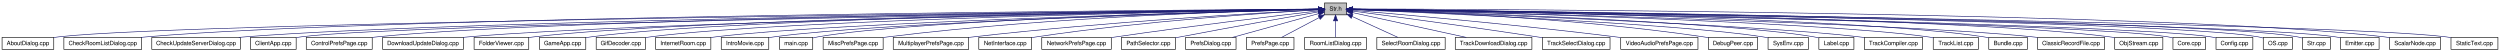
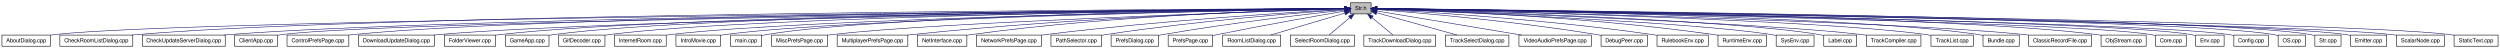
- <svg xmlns="http://www.w3.org/2000/svg" xmlns:xlink="http://www.w3.org/1999/xlink" width="4208pt" height="88pt" viewBox="0.00 0.00 4208.00 88.00">
+ <svg xmlns="http://www.w3.org/2000/svg" xmlns:xlink="http://www.w3.org/1999/xlink" width="4490pt" height="88pt" viewBox="0.00 0.00 4490.00 88.00">
  <g id="graph1" class="graph" transform="scale(1 1) rotate(0) translate(4 84)">
    <g id="node1" class="node">
-       <polygon fill="#bfbfbf" stroke="black" points="2225.5,-59 2225.5,-79 2262.5,-79 2262.5,-59 2225.5,-59" />
-       <text text-anchor="middle" x="2244" y="-66" font-family="FreeSans" font-size="10.00">Str.h</text>
+       <polygon fill="#bfbfbf" stroke="black" points="2421.5,-59 2421.5,-79 2458.5,-79 2458.5,-59 2421.5,-59" />
+       <text text-anchor="middle" x="2440" y="-66" font-family="FreeSans" font-size="10.00">Str.h</text>
    </g>
    <g id="node3" class="node">
      <a xlink:href="_about_dialog_8cpp.html" target="_top" xlink:title="AboutDialog.cpp">
        <polygon fill="none" stroke="black" points="-0.5,-1 -0.5,-21 86.5,-21 86.5,-1 -0.5,-1" />
        <text text-anchor="middle" x="43" y="-8" font-family="FreeSans" font-size="10.00">AboutDialog.cpp</text>
      </a>
    </g>
    <g id="edge2" class="edge">
-       <path fill="none" stroke="midnightblue" d="M2215.33,-68.697C1976.09,-66.129 315.085,-47.459 95,-22 92.25,-21.682 89.43,-21.287 86.596,-20.838" />
-       <polygon fill="midnightblue" stroke="midnightblue" points="2215.3,-72.197 2225.34,-68.804 2215.38,-65.198 2215.3,-72.197" />
+       <path fill="none" stroke="midnightblue" d="M2411.09,-68.751C2158.87,-66.537 335.915,-49.646 95,-22 92.25,-21.684 89.43,-21.292 86.595,-20.844" />
+       <polygon fill="midnightblue" stroke="midnightblue" points="2411.25,-72.253 2421.28,-68.84 2411.31,-65.253 2411.25,-72.253" />
    </g>
    <g id="node5" class="node">
      <a xlink:href="_check_room_list_dialog_8cpp.html" target="_top" xlink:title="CheckRoomListDialog.cpp">
        <polygon fill="none" stroke="black" points="103.5,-1 103.5,-21 234.5,-21 234.5,-1 103.5,-1" />
        <text text-anchor="middle" x="169" y="-8" font-family="FreeSans" font-size="10.00">CheckRoomListDialog.cpp</text>
      </a>
    </g>
    <g id="edge4" class="edge">
-       <path fill="none" stroke="midnightblue" d="M2215.15,-68.815C2000.58,-67.364 650.515,-56.938 243,-22 239.765,-21.723 236.456,-21.395 233.118,-21.028" />
-       <polygon fill="midnightblue" stroke="midnightblue" points="2215.28,-72.316 2225.3,-68.882 2215.32,-65.316 2215.28,-72.316" />
+       <path fill="none" stroke="midnightblue" d="M2411.18,-68.885C2185,-67.904 692.297,-60.047 243,-22 239.764,-21.726 236.455,-21.401 233.117,-21.037" />
+       <polygon fill="midnightblue" stroke="midnightblue" points="2411.25,-72.385 2421.26,-68.927 2411.28,-65.385 2411.25,-72.385" />
    </g>
    <g id="node7" class="node">
      <a xlink:href="_check_update_server_dialog_8cpp.html" target="_top" xlink:title="CheckUpdateServerDialog.cpp">
        <polygon fill="none" stroke="black" points="251.5,-1 251.5,-21 400.5,-21 400.5,-1 251.5,-1" />
        <text text-anchor="middle" x="326" y="-8" font-family="FreeSans" font-size="10.00">CheckUpdateServerDialog.cpp</text>
      </a>
    </g>
    <g id="edge6" class="edge">
-       <path fill="none" stroke="midnightblue" d="M2215.06,-68.681C2010.62,-66.362 781.397,-51.363 409,-22 405.377,-21.714 401.671,-21.38 397.931,-21.008" />
-       <polygon fill="midnightblue" stroke="midnightblue" points="2215.25,-72.183 2225.29,-68.796 2215.33,-65.183 2215.25,-72.183" />
+       <path fill="none" stroke="midnightblue" d="M2411.06,-68.763C2194.41,-66.924 823.11,-54.137 409,-22 405.377,-21.719 401.67,-21.388 397.93,-21.019" />
+       <polygon fill="midnightblue" stroke="midnightblue" points="2411.28,-72.265 2421.3,-68.849 2411.33,-65.265 2411.28,-72.265" />
    </g>
    <g id="node9" class="node">
      <a xlink:href="_client_app_8cpp.html" target="_top" xlink:title="ClientApp.cpp">
        <polygon fill="none" stroke="black" points="417.5,-1 417.5,-21 494.5,-21 494.5,-1 417.5,-1" />
        <text text-anchor="middle" x="456" y="-8" font-family="FreeSans" font-size="10.00">ClientApp.cpp</text>
      </a>
    </g>
    <g id="edge8" class="edge">
-       <path fill="none" stroke="midnightblue" d="M2215.44,-68.579C2003.56,-65.41 679.482,-44.794 503,-22 500.257,-21.646 497.441,-21.2 494.615,-20.692" />
-       <polygon fill="midnightblue" stroke="midnightblue" points="2215.42,-72.079 2225.47,-68.728 2215.53,-65.08 2215.42,-72.079" />
+       <path fill="none" stroke="midnightblue" d="M2411.43,-68.662C2186.23,-65.953 700.285,-47.207 503,-22 500.257,-21.649 497.44,-21.207 494.614,-20.701" />
+       <polygon fill="midnightblue" stroke="midnightblue" points="2411.43,-72.162 2421.47,-68.782 2411.52,-65.163 2411.43,-72.162" />
    </g>
    <g id="node11" class="node">
      <a xlink:href="_control_prefs_page_8cpp.html" target="_top" xlink:title="ControlPrefsPage.cpp">
        <polygon fill="none" stroke="black" points="511.5,-1 511.5,-21 622.5,-21 622.5,-1 511.5,-1" />
        <text text-anchor="middle" x="567" y="-8" font-family="FreeSans" font-size="10.00">ControlPrefsPage.cpp</text>
      </a>
    </g>
    <g id="edge10" class="edge">
-       <path fill="none" stroke="midnightblue" d="M2215.09,-68.716C2025.33,-66.767 955.727,-54.474 631,-22 628.195,-21.72 625.328,-21.389 622.438,-21.021" />
-       <polygon fill="midnightblue" stroke="midnightblue" points="2215.1,-72.216 2225.13,-68.818 2215.17,-65.216 2215.1,-72.216" />
+       <path fill="none" stroke="midnightblue" d="M2411.14,-68.821C2208.56,-67.482 997.301,-58.047 631,-22 628.195,-21.724 625.328,-21.397 622.437,-21.032" />
+       <polygon fill="midnightblue" stroke="midnightblue" points="2411.26,-72.322 2421.29,-68.887 2411.31,-65.322 2411.26,-72.322" />
    </g>
    <g id="node13" class="node">
      <a xlink:href="_download_update_dialog_8cpp.html" target="_top" xlink:title="DownloadUpdateDialog.cpp">
        <polygon fill="none" stroke="black" points="640,-1 640,-21 776,-21 776,-1 640,-1" />
        <text text-anchor="middle" x="708" y="-8" font-family="FreeSans" font-size="10.00">DownloadUpdateDialog.cpp</text>
      </a>
    </g>
    <g id="edge12" class="edge">
-       <path fill="none" stroke="midnightblue" d="M2214.85,-68.498C2035.28,-65.339 1077.42,-47.52 785,-22 781.771,-21.718 778.471,-21.393 775.142,-21.034" />
-       <polygon fill="midnightblue" stroke="midnightblue" points="2215.03,-72.001 2225.09,-68.677 2215.15,-65.003 2215.03,-72.001" />
+       <path fill="none" stroke="midnightblue" d="M2411.26,-68.631C2219.18,-66.097 1119.15,-50.52 785,-22 781.636,-21.713 778.195,-21.377 774.724,-21.005" />
+       <polygon fill="midnightblue" stroke="midnightblue" points="2411.36,-72.132 2421.41,-68.764 2411.46,-65.133 2411.36,-72.132" />
    </g>
    <g id="node15" class="node">
      <a xlink:href="_folder_viewer_8cpp.html" target="_top" xlink:title="FolderViewer.cpp">
        <polygon fill="none" stroke="black" points="794,-1 794,-21 886,-21 886,-1 794,-1" />
        <text text-anchor="middle" x="840" y="-8" font-family="FreeSans" font-size="10.00">FolderViewer.cpp</text>
      </a>
    </g>
    <g id="edge14" class="edge">
-       <path fill="none" stroke="midnightblue" d="M2214.91,-68.631C2043.49,-66.357 1163.48,-53.314 895,-22 892.098,-21.662 889.121,-21.251 886.127,-20.791" />
-       <polygon fill="midnightblue" stroke="midnightblue" points="2215.12,-72.134 2225.16,-68.765 2215.21,-65.134 2215.12,-72.134" />
+       <path fill="none" stroke="midnightblue" d="M2411.17,-68.781C2226.27,-67.277 1204.94,-57.457 895,-22 892.098,-21.668 889.12,-21.263 886.125,-20.806" />
+       <polygon fill="midnightblue" stroke="midnightblue" points="2411.41,-72.283 2421.44,-68.863 2411.47,-65.283 2411.41,-72.283" />
    </g>
    <g id="node17" class="node">
      <a xlink:href="_game_app_8cpp.html" target="_top" xlink:title="GameApp.cpp">
        <polygon fill="none" stroke="black" points="904,-1 904,-21 982,-21 982,-1 904,-1" />
        <text text-anchor="middle" x="943" y="-8" font-family="FreeSans" font-size="10.00">GameApp.cpp</text>
      </a>
    </g>
    <g id="edge16" class="edge">
-       <path fill="none" stroke="midnightblue" d="M2214.94,-68.651C2050.85,-66.571 1238.88,-54.757 991,-22 988.118,-21.619 985.155,-21.145 982.184,-20.61" />
-       <polygon fill="midnightblue" stroke="midnightblue" points="2215.16,-72.154 2225.21,-68.779 2215.25,-65.155 2215.16,-72.154" />
+       <path fill="none" stroke="midnightblue" d="M2411.01,-68.822C2232.46,-67.61 1280.11,-59.459 991,-22 988.117,-21.627 985.154,-21.158 982.181,-20.627" />
+       <polygon fill="midnightblue" stroke="midnightblue" points="2411.17,-72.323 2421.2,-68.889 2411.22,-65.323 2411.17,-72.323" />
    </g>
    <g id="node19" class="node">
      <a xlink:href="_gif_decoder_8cpp.html" target="_top" xlink:title="GifDecoder.cpp">
        <polygon fill="none" stroke="black" points="999.5,-1 999.5,-21 1082.5,-21 1082.5,-1 999.5,-1" />
        <text text-anchor="middle" x="1041" y="-8" font-family="FreeSans" font-size="10.00">GifDecoder.cpp</text>
      </a>
    </g>
    <g id="edge18" class="edge">
-       <path fill="none" stroke="midnightblue" d="M2215.33,-68.515C2060.04,-65.786 1318.25,-51.398 1091,-22 1088.27,-21.646 1085.46,-21.217 1082.65,-20.736" />
-       <polygon fill="midnightblue" stroke="midnightblue" points="2215.43,-72.017 2225.49,-68.692 2215.55,-65.018 2215.43,-72.017" />
+       <path fill="none" stroke="midnightblue" d="M2410.9,-68.706C2239.43,-66.866 1359.17,-55.884 1091,-22 1088.27,-21.655 1085.46,-21.232 1082.64,-20.755" />
+       <polygon fill="midnightblue" stroke="midnightblue" points="2411.12,-72.209 2421.16,-68.814 2411.19,-65.209 2411.12,-72.209" />
    </g>
    <g id="node21" class="node">
      <a xlink:href="_internet_room_8cpp.html" target="_top" xlink:title="InternetRoom.cpp">
        <polygon fill="none" stroke="black" points="1099.5,-1 1099.5,-21 1192.5,-21 1192.5,-1 1099.5,-1" />
        <text text-anchor="middle" x="1146" y="-8" font-family="FreeSans" font-size="10.00">InternetRoom.cpp</text>
      </a>
    </g>
    <g id="edge20" class="edge">
-       <path fill="none" stroke="midnightblue" d="M2214.9,-68.289C2067.84,-64.604 1405.3,-46.886 1201,-22 1198.29,-21.67 1195.52,-21.281 1192.73,-20.849" />
-       <polygon fill="midnightblue" stroke="midnightblue" points="2215.25,-71.799 2225.33,-68.548 2215.42,-64.801 2215.25,-71.799" />
+       <path fill="none" stroke="midnightblue" d="M2411.28,-68.533C2249.1,-65.805 1446.54,-51.023 1201,-22 1198.29,-21.68 1195.52,-21.298 1192.73,-20.872" />
+       <polygon fill="midnightblue" stroke="midnightblue" points="2411.37,-72.035 2421.43,-68.702 2411.49,-65.036 2411.37,-72.035" />
    </g>
    <g id="node23" class="node">
      <a xlink:href="_intro_movie_8cpp.html" target="_top" xlink:title="IntroMovie.cpp">
        <polygon fill="none" stroke="black" points="1210,-1 1210,-21 1290,-21 1290,-1 1210,-1" />
        <text text-anchor="middle" x="1250" y="-8" font-family="FreeSans" font-size="10.00">IntroMovie.cpp</text>
      </a>
    </g>
    <g id="edge22" class="edge">
-       <path fill="none" stroke="midnightblue" d="M2215.03,-68.228C2076.7,-64.441 1482.63,-46.991 1299,-22 1296.06,-21.6 1293.04,-21.113 1290.01,-20.568" />
-       <polygon fill="midnightblue" stroke="midnightblue" points="2215.15,-71.733 2225.24,-68.506 2215.34,-64.735 2215.15,-71.733" />
+       <path fill="none" stroke="midnightblue" d="M2411.14,-68.514C2256.38,-65.803 1523.58,-51.59 1299,-22 1296.06,-21.613 1293.04,-21.134 1290.01,-20.596" />
+       <polygon fill="midnightblue" stroke="midnightblue" points="2411.2,-72.016 2421.26,-68.69 2411.33,-65.017 2411.2,-72.016" />
    </g>
    <g id="node25" class="node">
      <a xlink:href="main_8cpp.html" target="_top" xlink:title="main.cpp">
        <polygon fill="none" stroke="black" points="1308,-1 1308,-21 1364,-21 1364,-1 1308,-1" />
        <text text-anchor="middle" x="1336" y="-8" font-family="FreeSans" font-size="10.00">main.cpp</text>
      </a>
    </g>
    <g id="edge24" class="edge">
-       <path fill="none" stroke="midnightblue" d="M2215.19,-68.355C2083.77,-65.274 1540.45,-50.992 1373,-22 1370.09,-21.497 1367.09,-20.842 1364.12,-20.102" />
-       <polygon fill="midnightblue" stroke="midnightblue" points="2215.2,-71.856 2225.28,-68.588 2215.36,-64.858 2215.2,-71.856" />
+       <path fill="none" stroke="midnightblue" d="M2411.11,-68.683C2262.29,-66.906 1581.05,-56.964 1373,-22 1370.09,-21.511 1367.09,-20.866 1364.11,-20.131" />
+       <polygon fill="midnightblue" stroke="midnightblue" points="2411.23,-72.185 2421.27,-68.802 2411.31,-65.185 2411.23,-72.185" />
    </g>
    <g id="node27" class="node">
      <a xlink:href="_misc_prefs_page_8cpp.html" target="_top" xlink:title="MiscPrefsPage.cpp">
        <polygon fill="none" stroke="black" points="1381.5,-1 1381.5,-21 1482.5,-21 1482.5,-1 1381.5,-1" />
        <text text-anchor="middle" x="1432" y="-8" font-family="FreeSans" font-size="10.00">MiscPrefsPage.cpp</text>
      </a>
    </g>
    <g id="edge26" class="edge">
-       <path fill="none" stroke="midnightblue" d="M2215.03,-68.463C2114.52,-66.328 1771.65,-56.79 1491,-22 1488.31,-21.667 1485.56,-21.288 1482.79,-20.876" />
-       <polygon fill="midnightblue" stroke="midnightblue" points="2215.22,-71.967 2225.29,-68.672 2215.37,-64.969 2215.22,-71.967" />
+       <path fill="none" stroke="midnightblue" d="M2410.92,-68.09C2272.09,-63.662 1675.84,-43.707 1491,-22 1488.31,-21.684 1485.56,-21.319 1482.78,-20.918" />
+       <polygon fill="midnightblue" stroke="midnightblue" points="2411.07,-71.596 2421.18,-68.415 2411.29,-64.6 2411.07,-71.596" />
    </g>
    <g id="node29" class="node">
      <a xlink:href="_multiplayer_prefs_page_8cpp.html" target="_top" xlink:title="MultiplayerPrefsPage.cpp">
        <polygon fill="none" stroke="black" points="1499.5,-1 1499.5,-21 1626.5,-21 1626.5,-1 1499.5,-1" />
        <text text-anchor="middle" x="1563" y="-8" font-family="FreeSans" font-size="10.00">MultiplayerPrefsPage.cpp</text>
      </a>
    </g>
    <g id="edge28" class="edge">
-       <path fill="none" stroke="midnightblue" d="M2215.04,-67.534C2127.42,-62.933 1857.52,-47.548 1635,-22 1632.24,-21.683 1629.42,-21.339 1626.57,-20.975" />
-       <polygon fill="midnightblue" stroke="midnightblue" points="2215.09,-71.041 2225.26,-68.065 2215.46,-64.051 2215.09,-71.041" />
+       <path fill="none" stroke="midnightblue" d="M2411.13,-68.288C2306.51,-65.501 1937.55,-53.873 1635,-22 1632.23,-21.709 1629.41,-21.386 1626.56,-21.04" />
+       <polygon fill="midnightblue" stroke="midnightblue" points="2411.14,-71.789 2421.23,-68.551 2411.32,-64.792 2411.14,-71.789" />
    </g>
    <g id="node31" class="node">
      <a xlink:href="_net_interface_8cpp.html" target="_top" xlink:title="NetInterface.cpp">
        <polygon fill="none" stroke="black" points="1643.5,-1 1643.5,-21 1732.5,-21 1732.5,-1 1643.5,-1" />
        <text text-anchor="middle" x="1688" y="-8" font-family="FreeSans" font-size="10.00">NetInterface.cpp</text>
      </a>
    </g>
    <g id="edge30" class="edge">
-       <path fill="none" stroke="midnightblue" d="M2214.78,-67.412C2137.24,-62.952 1919.98,-48.85 1741,-22 1738.3,-21.596 1735.54,-21.142 1732.76,-20.655" />
-       <polygon fill="midnightblue" stroke="midnightblue" points="2215,-70.93 2225.18,-68.001 2215.4,-63.941 2215,-70.93" />
+       <path fill="none" stroke="midnightblue" d="M2411.2,-68.481C2315.5,-66.454 1999.47,-57.341 1741,-22 1738.3,-21.631 1735.53,-21.204 1732.74,-20.738" />
+       <polygon fill="midnightblue" stroke="midnightblue" points="2411.2,-71.982 2421.27,-68.685 2411.35,-64.983 2411.2,-71.982" />
    </g>
    <g id="node33" class="node">
      <a xlink:href="_network_prefs_page_8cpp.html" target="_top" xlink:title="NetworkPrefsPage.cpp">
        <polygon fill="none" stroke="black" points="1749.5,-1 1749.5,-21 1866.5,-21 1866.5,-1 1749.5,-1" />
        <text text-anchor="middle" x="1808" y="-8" font-family="FreeSans" font-size="10.00">NetworkPrefsPage.cpp</text>
      </a>
    </g>
    <g id="edge32" class="edge">
-       <path fill="none" stroke="midnightblue" d="M2214.9,-65.655C2152.51,-58.404 2001.3,-40.405 1875,-22 1872.32,-21.609 1869.58,-21.2 1866.81,-20.778" />
-       <polygon fill="midnightblue" stroke="midnightblue" points="2214.81,-69.168 2225.15,-66.842 2215.62,-62.215 2214.81,-69.168" />
+       <path fill="none" stroke="midnightblue" d="M2411.21,-67.419C2327.95,-62.67 2079.74,-47.282 1875,-22 1872.31,-21.668 1869.56,-21.306 1866.79,-20.924" />
+       <polygon fill="midnightblue" stroke="midnightblue" points="2411.23,-70.925 2421.41,-67.994 2411.62,-63.936 2411.23,-70.925" />
    </g>
    <g id="node35" class="node">
      <a xlink:href="_path_selector_8cpp.html" target="_top" xlink:title="PathSelector.cpp">
        <polygon fill="none" stroke="black" points="1883.5,-1 1883.5,-21 1974.5,-21 1974.5,-1 1883.5,-1" />
        <text text-anchor="middle" x="1929" y="-8" font-family="FreeSans" font-size="10.00">PathSelector.cpp</text>
      </a>
    </g>
    <g id="edge34" class="edge">
-       <path fill="none" stroke="midnightblue" d="M2215.31,-64.053C2167.21,-55.711 2067.28,-38.171 1983,-22 1980.28,-21.477 1977.47,-20.932 1974.65,-20.375" />
-       <polygon fill="midnightblue" stroke="midnightblue" points="2214.85,-67.526 2225.3,-65.783 2216.04,-60.629 2214.85,-67.526" />
+       <path fill="none" stroke="midnightblue" d="M2411.03,-67.016C2338.59,-61.84 2143.86,-46.594 1983,-22 1980.26,-21.581 1977.44,-21.115 1974.61,-20.619" />
+       <polygon fill="midnightblue" stroke="midnightblue" points="2410.98,-70.521 2421.2,-67.734 2411.47,-63.538 2410.98,-70.521" />
    </g>
    <g id="node37" class="node">
      <a xlink:href="_prefs_dialog_8cpp.html" target="_top" xlink:title="PrefsDialog.cpp">
        <polygon fill="none" stroke="black" points="1991.5,-1 1991.5,-21 2076.5,-21 2076.5,-1 1991.5,-1" />
        <text text-anchor="middle" x="2034" y="-8" font-family="FreeSans" font-size="10.00">PrefsDialog.cpp</text>
      </a>
    </g>
    <g id="edge36" class="edge">
-       <path fill="none" stroke="midnightblue" d="M2215.56,-61.145C2177.93,-50.753 2111.57,-32.425 2070.35,-21.04" />
-       <polygon fill="midnightblue" stroke="midnightblue" points="2214.79,-64.564 2225.36,-63.853 2216.66,-57.817 2214.79,-64.564" />
+       <path fill="none" stroke="midnightblue" d="M2411.12,-65.978C2350.48,-59.455 2205.52,-42.939 2085,-22 2082.23,-21.519 2079.39,-20.994 2076.53,-20.441" />
+       <polygon fill="midnightblue" stroke="midnightblue" points="2411.13,-69.498 2421.44,-67.078 2411.87,-62.537 2411.13,-69.498" />
    </g>
    <g id="node39" class="node">
      <a xlink:href="_prefs_page_8cpp.html" target="_top" xlink:title="PrefsPage.cpp">
        <polygon fill="none" stroke="black" points="2094,-1 2094,-21 2174,-21 2174,-1 2094,-1" />
        <text text-anchor="middle" x="2134" y="-8" font-family="FreeSans" font-size="10.00">PrefsPage.cpp</text>
      </a>
    </g>
    <g id="edge38" class="edge">
-       <path fill="none" stroke="midnightblue" d="M2216.23,-54.356C2196.51,-43.96 2170.55,-30.273 2153.12,-21.082" />
-       <polygon fill="midnightblue" stroke="midnightblue" points="2214.86,-57.593 2225.34,-59.161 2218.13,-51.401 2214.86,-57.593" />
+       <path fill="none" stroke="midnightblue" d="M2411.36,-64.147C2363.81,-56.004 2265.64,-38.826 2183,-22 2180.1,-21.409 2177.1,-20.78 2174.08,-20.135" />
+       <polygon fill="midnightblue" stroke="midnightblue" points="2410.8,-67.602 2421.25,-65.835 2411.98,-60.702 2410.8,-67.602" />
    </g>
    <g id="node41" class="node">
      <a xlink:href="_room_list_dialog_8cpp.html" target="_top" xlink:title="RoomListDialog.cpp">
        <polygon fill="none" stroke="black" points="2192,-1 2192,-21 2296,-21 2296,-1 2192,-1" />
        <text text-anchor="middle" x="2244" y="-8" font-family="FreeSans" font-size="10.00">RoomListDialog.cpp</text>
      </a>
    </g>
    <g id="edge40" class="edge">
-       <path fill="none" stroke="midnightblue" d="M2244,-48.89C2244,-39.62 2244,-29.008 2244,-21.378" />
-       <polygon fill="midnightblue" stroke="midnightblue" points="2240.5,-48.897 2244,-58.897 2247.5,-48.897 2240.5,-48.897" />
+       <path fill="none" stroke="midnightblue" d="M2411.5,-60.568C2376.13,-50.099 2315.85,-32.263 2278.07,-21.082" />
+       <polygon fill="midnightblue" stroke="midnightblue" points="2410.62,-63.957 2421.21,-63.439 2412.61,-57.245 2410.62,-63.957" />
    </g>
    <g id="node43" class="node">
      <a xlink:href="_select_room_dialog_8cpp.html" target="_top" xlink:title="SelectRoomDialog.cpp">
        <polygon fill="none" stroke="black" points="2313.5,-1 2313.5,-21 2428.5,-21 2428.5,-1 2313.5,-1" />
        <text text-anchor="middle" x="2371" y="-8" font-family="FreeSans" font-size="10.00">SelectRoomDialog.cpp</text>
      </a>
    </g>
    <g id="edge42" class="edge">
-       <path fill="none" stroke="midnightblue" d="M2272.01,-56.207C2295.1,-45.662 2327.42,-30.905 2348.76,-21.157" />
-       <polygon fill="midnightblue" stroke="midnightblue" points="2270.38,-53.104 2262.74,-60.442 2273.29,-59.471 2270.38,-53.104" />
+       <path fill="none" stroke="midnightblue" d="M2420.3,-52.44C2408.4,-42.439 2393.61,-30.004 2383.35,-21.378" />
+       <polygon fill="midnightblue" stroke="midnightblue" points="2418.07,-55.142 2427.98,-58.897 2422.58,-49.783 2418.07,-55.142" />
    </g>
    <g id="node45" class="node">
      <a xlink:href="_track_download_dialog_8cpp.html" target="_top" xlink:title="TrackDownloadDialog.cpp">
        <polygon fill="none" stroke="black" points="2445.5,-1 2445.5,-21 2574.5,-21 2574.5,-1 2445.5,-1" />
        <text text-anchor="middle" x="2510" y="-8" font-family="FreeSans" font-size="10.00">TrackDownloadDialog.cpp</text>
      </a>
    </g>
    <g id="edge44" class="edge">
-       <path fill="none" stroke="midnightblue" d="M2272.58,-62.768C2318.48,-52.761 2409.03,-33.016 2464.08,-21.013" />
-       <polygon fill="midnightblue" stroke="midnightblue" points="2271.73,-59.371 2262.7,-64.922 2273.22,-66.211 2271.73,-59.371" />
+       <path fill="none" stroke="midnightblue" d="M2459.99,-52.44C2472.06,-42.439 2487.06,-30.004 2497.48,-21.378" />
+       <polygon fill="midnightblue" stroke="midnightblue" points="2457.66,-49.822 2452.19,-58.897 2462.13,-55.212 2457.66,-49.822" />
    </g>
    <g id="node47" class="node">
      <a xlink:href="_track_select_dialog_8cpp.html" target="_top" xlink:title="TrackSelectDialog.cpp">
        <polygon fill="none" stroke="black" points="2592,-1 2592,-21 2706,-21 2706,-1 2592,-1" />
        <text text-anchor="middle" x="2649" y="-8" font-family="FreeSans" font-size="10.00">TrackSelectDialog.cpp</text>
      </a>
    </g>
    <g id="edge46" class="edge">
-       <path fill="none" stroke="midnightblue" d="M2272.75,-65.284C2331.24,-57.665 2468.26,-39.512 2583,-22 2585.87,-21.562 2588.81,-21.104 2591.78,-20.636" />
-       <polygon fill="midnightblue" stroke="midnightblue" points="2272.23,-61.822 2262.77,-66.581 2273.14,-68.763 2272.23,-61.822" />
+       <path fill="none" stroke="midnightblue" d="M2468.31,-61.145C2505.75,-50.753 2571.79,-32.425 2612.82,-21.04" />
+       <polygon fill="midnightblue" stroke="midnightblue" points="2467.25,-57.806 2458.55,-63.853 2469.12,-64.551 2467.25,-57.806" />
    </g>
    <g id="node49" class="node">
      <a xlink:href="_video_audio_prefs_page_8cpp.html" target="_top" xlink:title="VideoAudioPrefsPage.cpp">
        <polygon fill="none" stroke="black" points="2724,-1 2724,-21 2854,-21 2854,-1 2724,-1" />
        <text text-anchor="middle" x="2789" y="-8" font-family="FreeSans" font-size="10.00">VideoAudioPrefsPage.cpp</text>
      </a>
    </g>
    <g id="edge48" class="edge">
-       <path fill="none" stroke="midnightblue" d="M2273.27,-66.573C2347.34,-60.322 2548.23,-42.704 2715,-22 2717.84,-21.648 2720.73,-21.275 2723.65,-20.888" />
-       <polygon fill="midnightblue" stroke="midnightblue" points="2272.55,-63.12 2262.88,-67.445 2273.14,-70.096 2272.55,-63.12" />
+       <path fill="none" stroke="midnightblue" d="M2468.82,-64.21C2525.57,-54.779 2652.85,-33.627 2728.73,-21.017" />
+       <polygon fill="midnightblue" stroke="midnightblue" points="2468.05,-60.789 2458.76,-65.882 2469.2,-67.695 2468.05,-60.789" />
    </g>
    <g id="node51" class="node">
      <a xlink:href="_debug_peer_8cpp.html" target="_top" xlink:title="DebugPeer.cpp">
        <polygon fill="none" stroke="black" points="2871.5,-1 2871.5,-21 2954.5,-21 2954.5,-1 2871.5,-1" />
        <text text-anchor="middle" x="2913" y="-8" font-family="FreeSans" font-size="10.00">DebugPeer.cpp</text>
      </a>
    </g>
    <g id="edge50" class="edge">
-       <path fill="none" stroke="midnightblue" d="M2272.65,-68.258C2361.02,-65.663 2637.05,-55.264 2863,-22 2865.73,-21.599 2868.52,-21.133 2871.34,-20.625" />
-       <polygon fill="midnightblue" stroke="midnightblue" points="2272.49,-64.761 2262.59,-68.543 2272.68,-71.758 2272.49,-64.761" />
+       <path fill="none" stroke="midnightblue" d="M2468.68,-66.868C2537.18,-61.547 2715.6,-46.332 2863,-22 2865.72,-21.551 2868.51,-21.05 2871.32,-20.515" />
+       <polygon fill="midnightblue" stroke="midnightblue" points="2468.35,-63.383 2458.65,-67.637 2468.89,-70.362 2468.35,-63.383" />
    </g>
    <g id="node53" class="node">
+       <a xlink:href="_rulebook_env_8cpp.html" target="_top" xlink:title="RulebookEnv.cpp">
+         <polygon fill="none" stroke="black" points="2972,-1 2972,-21 3064,-21 3064,-1 2972,-1" />
+         <text text-anchor="middle" x="3018" y="-8" font-family="FreeSans" font-size="10.00">RulebookEnv.cpp</text>
+       </a>
+     </g>
+     <g id="edge52" class="edge">
+       <path fill="none" stroke="midnightblue" d="M2468.78,-67.506C2547.95,-63.16 2775.57,-49.084 2963,-22 2965.89,-21.582 2968.86,-21.111 2971.85,-20.605" />
+       <polygon fill="midnightblue" stroke="midnightblue" points="2468.41,-64.021 2458.61,-68.055 2468.79,-71.01 2468.41,-64.021" />
+     </g>
+     <g id="node55" class="node">
+       <a xlink:href="_runtime_env_8cpp.html" target="_top" xlink:title="RuntimeEnv.cpp">
+         <polygon fill="none" stroke="black" points="3081.5,-1 3081.5,-21 3168.5,-21 3168.5,-1 3081.5,-1" />
+         <text text-anchor="middle" x="3125" y="-8" font-family="FreeSans" font-size="10.00">RuntimeEnv.cpp</text>
+       </a>
+     </g>
+     <g id="edge54" class="edge">
+       <path fill="none" stroke="midnightblue" d="M2468.98,-68.233C2558.98,-65.556 2841.54,-54.922 3073,-22 3075.74,-21.61 3078.55,-21.161 3081.38,-20.671" />
+       <polygon fill="midnightblue" stroke="midnightblue" points="2468.64,-64.742 2458.74,-68.528 2468.84,-71.739 2468.64,-64.742" />
+     </g>
+     <g id="node57" class="node">
      <a xlink:href="_sys_env_8cpp.html" target="_top" xlink:title="SysEnv.cpp">
-         <polygon fill="none" stroke="black" points="2972,-1 2972,-21 3040,-21 3040,-1 2972,-1" />
-         <text text-anchor="middle" x="3006" y="-8" font-family="FreeSans" font-size="10.00">SysEnv.cpp</text>
-       </a>
-     </g>
-     <g id="edge52" class="edge">
-       <path fill="none" stroke="midnightblue" d="M2272.8,-67.831C2389.37,-62.989 2826.42,-43.742 2963,-22 2965.89,-21.54 2968.87,-20.974 2971.85,-20.343" />
-       <polygon fill="midnightblue" stroke="midnightblue" points="2272.39,-64.345 2262.54,-68.254 2272.68,-71.339 2272.39,-64.345" />
-     </g>
-     <g id="node55" class="node">
+         <polygon fill="none" stroke="black" points="3186,-1 3186,-21 3254,-21 3254,-1 3186,-1" />
+         <text text-anchor="middle" x="3220" y="-8" font-family="FreeSans" font-size="10.00">SysEnv.cpp</text>
+       </a>
+     </g>
+     <g id="edge56" class="edge">
+       <path fill="none" stroke="midnightblue" d="M2468.77,-67.885C2587.12,-63.186 3036.7,-44.219 3177,-22 3179.89,-21.542 3182.87,-20.978 3185.85,-20.348" />
+       <polygon fill="midnightblue" stroke="midnightblue" points="2468.53,-64.391 2458.68,-68.283 2468.81,-71.386 2468.53,-64.391" />
+     </g>
+     <g id="node59" class="node">
      <a xlink:href="_label_8cpp.html" target="_top" xlink:title="Label.cpp">
-         <polygon fill="none" stroke="black" points="3057.5,-1 3057.5,-21 3116.5,-21 3116.5,-1 3057.5,-1" />
-         <text text-anchor="middle" x="3087" y="-8" font-family="FreeSans" font-size="10.00">Label.cpp</text>
-       </a>
-     </g>
-     <g id="edge54" class="edge">
-       <path fill="none" stroke="midnightblue" d="M2272.98,-68.176C2398.42,-64.477 2895.14,-48.418 3049,-22 3051.71,-21.535 3054.5,-20.947 3057.28,-20.285" />
-       <polygon fill="midnightblue" stroke="midnightblue" points="2272.55,-64.687 2262.66,-68.477 2272.75,-71.684 2272.55,-64.687" />
-     </g>
-     <g id="node57" class="node">
+         <polygon fill="none" stroke="black" points="3271.5,-1 3271.5,-21 3330.5,-21 3330.5,-1 3271.5,-1" />
+         <text text-anchor="middle" x="3301" y="-8" font-family="FreeSans" font-size="10.00">Label.cpp</text>
+       </a>
+     </g>
+     <g id="edge58" class="edge">
+       <path fill="none" stroke="midnightblue" d="M2468.83,-68.223C2595.74,-64.668 3105.37,-48.963 3263,-22 3265.71,-21.537 3268.5,-20.95 3271.28,-20.289" />
+       <polygon fill="midnightblue" stroke="midnightblue" points="2468.62,-64.727 2458.72,-68.503 2468.82,-71.725 2468.62,-64.727" />
+     </g>
+     <g id="node61" class="node">
      <a xlink:href="_track_compiler_8cpp.html" target="_top" xlink:title="TrackCompiler.cpp">
-         <polygon fill="none" stroke="black" points="3134,-1 3134,-21 3232,-21 3232,-1 3134,-1" />
-         <text text-anchor="middle" x="3183" y="-8" font-family="FreeSans" font-size="10.00">TrackCompiler.cpp</text>
-       </a>
-     </g>
-     <g id="edge56" class="edge">
-       <path fill="none" stroke="midnightblue" d="M2272.66,-67.99C2404.57,-63.259 2954.17,-42.661 3125,-22 3127.85,-21.655 3130.77,-21.255 3133.71,-20.814" />
-       <polygon fill="midnightblue" stroke="midnightblue" points="2272.41,-64.496 2262.54,-68.351 2272.66,-71.492 2272.41,-64.496" />
-     </g>
-     <g id="node59" class="node">
+         <polygon fill="none" stroke="black" points="3348,-1 3348,-21 3446,-21 3446,-1 3348,-1" />
+         <text text-anchor="middle" x="3397" y="-8" font-family="FreeSans" font-size="10.00">TrackCompiler.cpp</text>
+       </a>
+     </g>
+     <g id="edge60" class="edge">
+       <path fill="none" stroke="midnightblue" d="M2468.81,-68.019C2602.63,-63.384 3164.49,-43.012 3339,-22 3341.85,-21.657 3344.77,-21.257 3347.71,-20.818" />
+       <polygon fill="midnightblue" stroke="midnightblue" points="2468.43,-64.53 2458.55,-68.373 2468.67,-71.526 2468.43,-64.53" />
+     </g>
+     <g id="node63" class="node">
      <a xlink:href="_track_list_8cpp.html" target="_top" xlink:title="TrackList.cpp">
-         <polygon fill="none" stroke="black" points="3250,-1 3250,-21 3326,-21 3326,-1 3250,-1" />
-         <text text-anchor="middle" x="3288" y="-8" font-family="FreeSans" font-size="10.00">TrackList.cpp</text>
-       </a>
-     </g>
-     <g id="edge58" class="edge">
-       <path fill="none" stroke="midnightblue" d="M2272.74,-68.355C2415.2,-65.05 3046.55,-49.105 3241,-22 3243.9,-21.595 3246.89,-21.095 3249.89,-20.534" />
-       <polygon fill="midnightblue" stroke="midnightblue" points="2272.54,-64.859 2262.62,-68.588 2272.7,-71.857 2272.54,-64.859" />
-     </g>
-     <g id="node61" class="node">
+         <polygon fill="none" stroke="black" points="3464,-1 3464,-21 3540,-21 3540,-1 3464,-1" />
+         <text text-anchor="middle" x="3502" y="-8" font-family="FreeSans" font-size="10.00">TrackList.cpp</text>
+       </a>
+     </g>
+     <g id="edge62" class="edge">
+       <path fill="none" stroke="midnightblue" d="M2468.79,-68.382C2612.91,-65.177 3256.83,-49.541 3455,-22 3457.91,-21.596 3460.89,-21.097 3463.89,-20.537" />
+       <polygon fill="midnightblue" stroke="midnightblue" points="2468.48,-64.887 2458.56,-68.607 2468.64,-71.886 2468.48,-64.887" />
+     </g>
+     <g id="node65" class="node">
      <a xlink:href="_bundle_8cpp.html" target="_top" xlink:title="Bundle.cpp">
-         <polygon fill="none" stroke="black" points="3343.5,-1 3343.5,-21 3408.5,-21 3408.5,-1 3343.5,-1" />
-         <text text-anchor="middle" x="3376" y="-8" font-family="FreeSans" font-size="10.00">Bundle.cpp</text>
-       </a>
-     </g>
-     <g id="edge60" class="edge">
-       <path fill="none" stroke="midnightblue" d="M2273.03,-68.609C2424.11,-66.447 3121.57,-54.821 3335,-22 3337.77,-21.574 3340.62,-21.033 3343.46,-20.419" />
-       <polygon fill="midnightblue" stroke="midnightblue" points="2272.68,-65.114 2262.73,-68.754 2272.78,-72.113 2272.68,-65.114" />
-     </g>
-     <g id="node63" class="node">
+         <polygon fill="none" stroke="black" points="3557.5,-1 3557.5,-21 3622.5,-21 3622.5,-1 3557.5,-1" />
+         <text text-anchor="middle" x="3590" y="-8" font-family="FreeSans" font-size="10.00">Bundle.cpp</text>
+       </a>
+     </g>
+     <g id="edge64" class="edge">
+       <path fill="none" stroke="midnightblue" d="M2469.02,-68.633C2621.56,-66.573 3331.81,-55.322 3549,-22 3551.77,-21.575 3554.62,-21.034 3557.46,-20.421" />
+       <polygon fill="midnightblue" stroke="midnightblue" points="2468.58,-65.138 2458.63,-68.771 2468.68,-72.138 2468.58,-65.138" />
+     </g>
+     <g id="node67" class="node">
      <a xlink:href="_classic_record_file_8cpp.html" target="_top" xlink:title="ClassicRecordFile.cpp">
-         <polygon fill="none" stroke="black" points="3425.5,-1 3425.5,-21 3538.5,-21 3538.5,-1 3425.5,-1" />
-         <text text-anchor="middle" x="3482" y="-8" font-family="FreeSans" font-size="10.00">ClassicRecordFile.cpp</text>
-       </a>
-     </g>
-     <g id="edge62" class="edge">
-       <path fill="none" stroke="midnightblue" d="M2273.14,-68.338C2431.01,-64.672 3185.14,-46.164 3417,-22 3419.73,-21.715 3422.52,-21.387 3425.34,-21.026" />
-       <polygon fill="midnightblue" stroke="midnightblue" points="2272.74,-64.846 2262.82,-68.576 2272.9,-71.844 2272.74,-64.846" />
-     </g>
-     <g id="node65" class="node">
+         <polygon fill="none" stroke="black" points="3639.5,-1 3639.5,-21 3752.5,-21 3752.5,-1 3639.5,-1" />
+         <text text-anchor="middle" x="3696" y="-8" font-family="FreeSans" font-size="10.00">ClassicRecordFile.cpp</text>
+       </a>
+     </g>
+     <g id="edge66" class="edge">
+       <path fill="none" stroke="midnightblue" d="M2469.08,-68.359C2628.24,-64.775 3395.33,-46.49 3631,-22 3633.73,-21.716 3636.52,-21.389 3639.34,-21.029" />
+       <polygon fill="midnightblue" stroke="midnightblue" points="2468.6,-64.869 2458.68,-68.592 2468.76,-71.867 2468.6,-64.869" />
+     </g>
+     <g id="node69" class="node">
      <a xlink:href="_obj_stream_8cpp.html" target="_top" xlink:title="ObjStream.cpp">
-         <polygon fill="none" stroke="black" points="3555.5,-1 3555.5,-21 3636.5,-21 3636.5,-1 3555.5,-1" />
-         <text text-anchor="middle" x="3596" y="-8" font-family="FreeSans" font-size="10.00">ObjStream.cpp</text>
-       </a>
-     </g>
-     <g id="edge64" class="edge">
-       <path fill="none" stroke="midnightblue" d="M2272.89,-68.684C2440.39,-66.743 3288.46,-55.391 3547,-22 3549.77,-21.643 3552.61,-21.203 3555.46,-20.706" />
-       <polygon fill="midnightblue" stroke="midnightblue" points="2272.6,-65.187 2262.64,-68.801 2272.68,-72.187 2272.6,-65.187" />
-     </g>
-     <g id="node67" class="node">
+         <polygon fill="none" stroke="black" points="3769.5,-1 3769.5,-21 3850.5,-21 3850.5,-1 3769.5,-1" />
+         <text text-anchor="middle" x="3810" y="-8" font-family="FreeSans" font-size="10.00">ObjStream.cpp</text>
+       </a>
+     </g>
+     <g id="edge68" class="edge">
+       <path fill="none" stroke="midnightblue" d="M2469.03,-68.699C2638.25,-66.834 3498.76,-55.804 3761,-22 3763.77,-21.643 3766.61,-21.204 3769.46,-20.708" />
+       <polygon fill="midnightblue" stroke="midnightblue" points="2468.86,-65.201 2458.9,-68.809 2468.94,-72.2 2468.86,-65.201" />
+     </g>
+     <g id="node71" class="node">
      <a xlink:href="_core_8cpp.html" target="_top" xlink:title="Core.cpp">
-         <polygon fill="none" stroke="black" points="3653.5,-1 3653.5,-21 3708.5,-21 3708.5,-1 3653.5,-1" />
-         <text text-anchor="middle" x="3681" y="-8" font-family="FreeSans" font-size="10.00">Core.cpp</text>
-       </a>
-     </g>
-     <g id="edge66" class="edge">
-       <path fill="none" stroke="midnightblue" d="M2272.84,-68.488C2460.55,-65.095 3505.25,-45.276 3645,-22 3647.71,-21.549 3650.5,-20.95 3653.26,-20.264" />
-       <polygon fill="midnightblue" stroke="midnightblue" points="2272.59,-64.992 2262.66,-68.671 2272.72,-71.991 2272.59,-64.992" />
-     </g>
-     <g id="node69" class="node">
+         <polygon fill="none" stroke="black" points="3867.5,-1 3867.5,-21 3922.5,-21 3922.5,-1 3867.5,-1" />
+         <text text-anchor="middle" x="3895" y="-8" font-family="FreeSans" font-size="10.00">Core.cpp</text>
+       </a>
+     </g>
+     <g id="edge70" class="edge">
+       <path fill="none" stroke="midnightblue" d="M2468.93,-68.5C2658.28,-65.163 3717.38,-45.557 3859,-22 3861.71,-21.55 3864.5,-20.951 3867.27,-20.265" />
+       <polygon fill="midnightblue" stroke="midnightblue" points="2468.84,-65.001 2458.9,-68.675 2468.96,-71.999 2468.84,-65.001" />
+     </g>
+     <g id="node73" class="node">
+       <a xlink:href="_env_8cpp.html" target="_top" xlink:title="Env.cpp">
+         <polygon fill="none" stroke="black" points="3939.5,-1 3939.5,-21 3990.5,-21 3990.5,-1 3939.5,-1" />
+         <text text-anchor="middle" x="3965" y="-8" font-family="FreeSans" font-size="10.00">Env.cpp</text>
+       </a>
+     </g>
+     <g id="edge72" class="edge">
+       <path fill="none" stroke="midnightblue" d="M2468.85,-68.578C2663.52,-65.669 3782,-47.916 3931,-22 3933.69,-21.532 3936.46,-20.9 3939.2,-20.174" />
+       <polygon fill="midnightblue" stroke="midnightblue" points="2468.52,-65.083 2458.57,-68.731 2468.62,-72.082 2468.52,-65.083" />
+     </g>
+     <g id="node75" class="node">
      <a xlink:href="_config_8cpp.html" target="_top" xlink:title="Config.cpp">
-         <polygon fill="none" stroke="black" points="3726,-1 3726,-21 3788,-21 3788,-1 3726,-1" />
-         <text text-anchor="middle" x="3757" y="-8" font-family="FreeSans" font-size="10.00">Config.cpp</text>
-       </a>
-     </g>
-     <g id="edge68" class="edge">
-       <path fill="none" stroke="midnightblue" d="M2272.79,-68.491C2465.89,-65.022 3569.34,-44.336 3717,-22 3719.85,-21.569 3722.78,-21.004 3725.71,-20.358" />
-       <polygon fill="midnightblue" stroke="midnightblue" points="2272.53,-64.995 2262.59,-68.673 2272.65,-71.994 2272.53,-64.995" />
-     </g>
-     <g id="node71" class="node">
+         <polygon fill="none" stroke="black" points="4008,-1 4008,-21 4070,-21 4070,-1 4008,-1" />
+         <text text-anchor="middle" x="4039" y="-8" font-family="FreeSans" font-size="10.00">Config.cpp</text>
+       </a>
+     </g>
+     <g id="edge74" class="edge">
+       <path fill="none" stroke="midnightblue" d="M2468.9,-68.543C2668.77,-65.33 3842.3,-45.563 3999,-22 4001.85,-21.572 4004.78,-21.009 4007.71,-20.363" />
+       <polygon fill="midnightblue" stroke="midnightblue" points="2468.56,-65.048 2458.62,-68.708 2468.68,-72.047 2468.56,-65.048" />
+     </g>
+     <g id="node77" class="node">
      <a xlink:href="_o_s_8cpp.html" target="_top" xlink:title="OS.cpp">
-         <polygon fill="none" stroke="black" points="3805.5,-1 3805.5,-21 3854.5,-21 3854.5,-1 3805.5,-1" />
-         <text text-anchor="middle" x="3830" y="-8" font-family="FreeSans" font-size="10.00">OS.cpp</text>
-       </a>
-     </g>
-     <g id="edge70" class="edge">
-       <path fill="none" stroke="midnightblue" d="M2272.8,-68.633C2472,-66.028 3641.59,-49.639 3797,-22 3799.74,-21.514 3802.55,-20.847 3805.33,-20.08" />
-       <polygon fill="midnightblue" stroke="midnightblue" points="2272.51,-65.136 2262.56,-68.766 2272.6,-72.136 2272.51,-65.136" />
-     </g>
-     <g id="node73" class="node">
+         <polygon fill="none" stroke="black" points="4087.5,-1 4087.5,-21 4136.5,-21 4136.5,-1 4087.5,-1" />
+         <text text-anchor="middle" x="4112" y="-8" font-family="FreeSans" font-size="10.00">OS.cpp</text>
+       </a>
+     </g>
+     <g id="edge76" class="edge">
+       <path fill="none" stroke="midnightblue" d="M2468.78,-68.682C2674.21,-66.347 3914.54,-51.113 4079,-22 4081.74,-21.516 4084.55,-20.85 4087.34,-20.085" />
+       <polygon fill="midnightblue" stroke="midnightblue" points="2468.47,-65.185 2458.51,-68.798 2468.55,-72.185 2468.47,-65.185" />
+     </g>
+     <g id="node79" class="node">
      <a xlink:href="_str_8cpp.html" target="_top" xlink:title="Str.cpp">
-         <polygon fill="none" stroke="black" points="3871.5,-1 3871.5,-21 3918.5,-21 3918.5,-1 3871.5,-1" />
-         <text text-anchor="middle" x="3895" y="-8" font-family="FreeSans" font-size="10.00">Str.cpp</text>
-       </a>
-     </g>
-     <g id="edge72" class="edge">
-       <path fill="none" stroke="midnightblue" d="M2272.75,-68.688C2476.66,-66.403 3700.77,-51.53 3863,-22 3865.77,-21.495 3868.63,-20.793 3871.45,-19.985" />
-       <polygon fill="midnightblue" stroke="midnightblue" points="2272.51,-65.19 2262.55,-68.801 2272.59,-72.19 2272.51,-65.19" />
-     </g>
-     <g id="node75" class="node">
+         <polygon fill="none" stroke="black" points="4153.5,-1 4153.5,-21 4200.5,-21 4200.5,-1 4153.5,-1" />
+         <text text-anchor="middle" x="4177" y="-8" font-family="FreeSans" font-size="10.00">Str.cpp</text>
+       </a>
+     </g>
+     <g id="edge78" class="edge">
+       <path fill="none" stroke="midnightblue" d="M2468.96,-68.731C2679.68,-66.701 3973.79,-53.037 4145,-22 4147.77,-21.497 4150.63,-20.796 4153.45,-19.989" />
+       <polygon fill="midnightblue" stroke="midnightblue" points="2468.67,-65.233 2458.7,-68.828 2468.74,-72.233 2468.67,-65.233" />
+     </g>
+     <g id="node81" class="node">
      <a xlink:href="_emitter_8cpp.html" target="_top" xlink:title="Emitter.cpp">
-         <polygon fill="none" stroke="black" points="3935.5,-1 3935.5,-21 4000.5,-21 4000.5,-1 3935.5,-1" />
-         <text text-anchor="middle" x="3968" y="-8" font-family="FreeSans" font-size="10.00">Emitter.cpp</text>
-       </a>
-     </g>
-     <g id="edge74" class="edge">
-       <path fill="none" stroke="midnightblue" d="M2272.9,-68.601C2481.76,-65.664 3757.13,-46.808 3927,-22 3929.77,-21.595 3932.62,-21.068 3935.47,-20.464" />
-       <polygon fill="midnightblue" stroke="midnightblue" points="2272.67,-65.104 2262.72,-68.743 2272.77,-72.103 2272.67,-65.104" />
-     </g>
-     <g id="node77" class="node">
+         <polygon fill="none" stroke="black" points="4217.5,-1 4217.5,-21 4282.5,-21 4282.5,-1 4217.5,-1" />
+         <text text-anchor="middle" x="4250" y="-8" font-family="FreeSans" font-size="10.00">Emitter.cpp</text>
+       </a>
+     </g>
+     <g id="edge80" class="edge">
+       <path fill="none" stroke="midnightblue" d="M2468.69,-68.646C2682.96,-65.945 4029.98,-48.021 4209,-22 4211.77,-21.597 4214.62,-21.072 4217.47,-20.468" />
+       <polygon fill="midnightblue" stroke="midnightblue" points="2468.51,-65.148 2458.55,-68.773 2468.6,-72.147 2468.51,-65.148" />
+     </g>
+     <g id="node83" class="node">
      <a xlink:href="_scalar_node_8cpp.html" target="_top" xlink:title="ScalarNode.cpp">
-         <polygon fill="none" stroke="black" points="4018,-1 4018,-21 4104,-21 4104,-1 4018,-1" />
-         <text text-anchor="middle" x="4061" y="-8" font-family="FreeSans" font-size="10.00">ScalarNode.cpp</text>
-       </a>
-     </g>
-     <g id="edge76" class="edge">
-       <path fill="none" stroke="midnightblue" d="M2272.78,-68.951C2472.35,-68.501 3652.72,-64.073 4009,-22 4011.93,-21.654 4014.94,-21.222 4017.97,-20.732" />
-       <polygon fill="midnightblue" stroke="midnightblue" points="2272.52,-65.451 2262.53,-68.972 2272.53,-72.451 2272.52,-65.451" />
-     </g>
-     <g id="node79" class="node">
+         <polygon fill="none" stroke="black" points="4300,-1 4300,-21 4386,-21 4386,-1 4300,-1" />
+         <text text-anchor="middle" x="4343" y="-8" font-family="FreeSans" font-size="10.00">ScalarNode.cpp</text>
+       </a>
+     </g>
+     <g id="edge82" class="edge">
+       <path fill="none" stroke="midnightblue" d="M2468.63,-68.59C2688.3,-65.403 4102.62,-44.127 4291,-22 4293.93,-21.655 4296.94,-21.225 4299.97,-20.736" />
+       <polygon fill="midnightblue" stroke="midnightblue" points="2468.49,-65.092 2458.54,-68.736 2468.59,-72.091 2468.49,-65.092" />
+     </g>
+     <g id="node85" class="node">
      <a xlink:href="_static_text_8cpp.html" target="_top" xlink:title="StaticText.cpp">
-         <polygon fill="none" stroke="black" points="4121.5,-1 4121.5,-21 4200.5,-21 4200.5,-1 4121.5,-1" />
-         <text text-anchor="middle" x="4161" y="-8" font-family="FreeSans" font-size="10.00">StaticText.cpp</text>
-       </a>
-     </g>
-     <g id="edge78" class="edge">
-       <path fill="none" stroke="midnightblue" d="M2272.92,-68.623C2494.75,-65.683 3922.98,-45.917 4113,-22 4115.71,-21.658 4118.5,-21.23 4121.3,-20.743" />
-       <polygon fill="midnightblue" stroke="midnightblue" points="2272.68,-65.126 2262.73,-68.757 2272.77,-72.125 2272.68,-65.126" />
+         <polygon fill="none" stroke="black" points="4403.5,-1 4403.5,-21 4482.5,-21 4482.5,-1 4403.5,-1" />
+         <text text-anchor="middle" x="4443" y="-8" font-family="FreeSans" font-size="10.00">StaticText.cpp</text>
+       </a>
+     </g>
+     <g id="edge84" class="edge">
+       <path fill="none" stroke="midnightblue" d="M2468.83,-68.658C2696.12,-65.915 4195.82,-46.958 4395,-22 4397.71,-21.66 4400.5,-21.233 4403.3,-20.746" />
+       <polygon fill="midnightblue" stroke="midnightblue" points="2468.65,-65.16 2458.7,-68.78 2468.74,-72.159 2468.65,-65.16" />
    </g>
  </g>
</svg>
